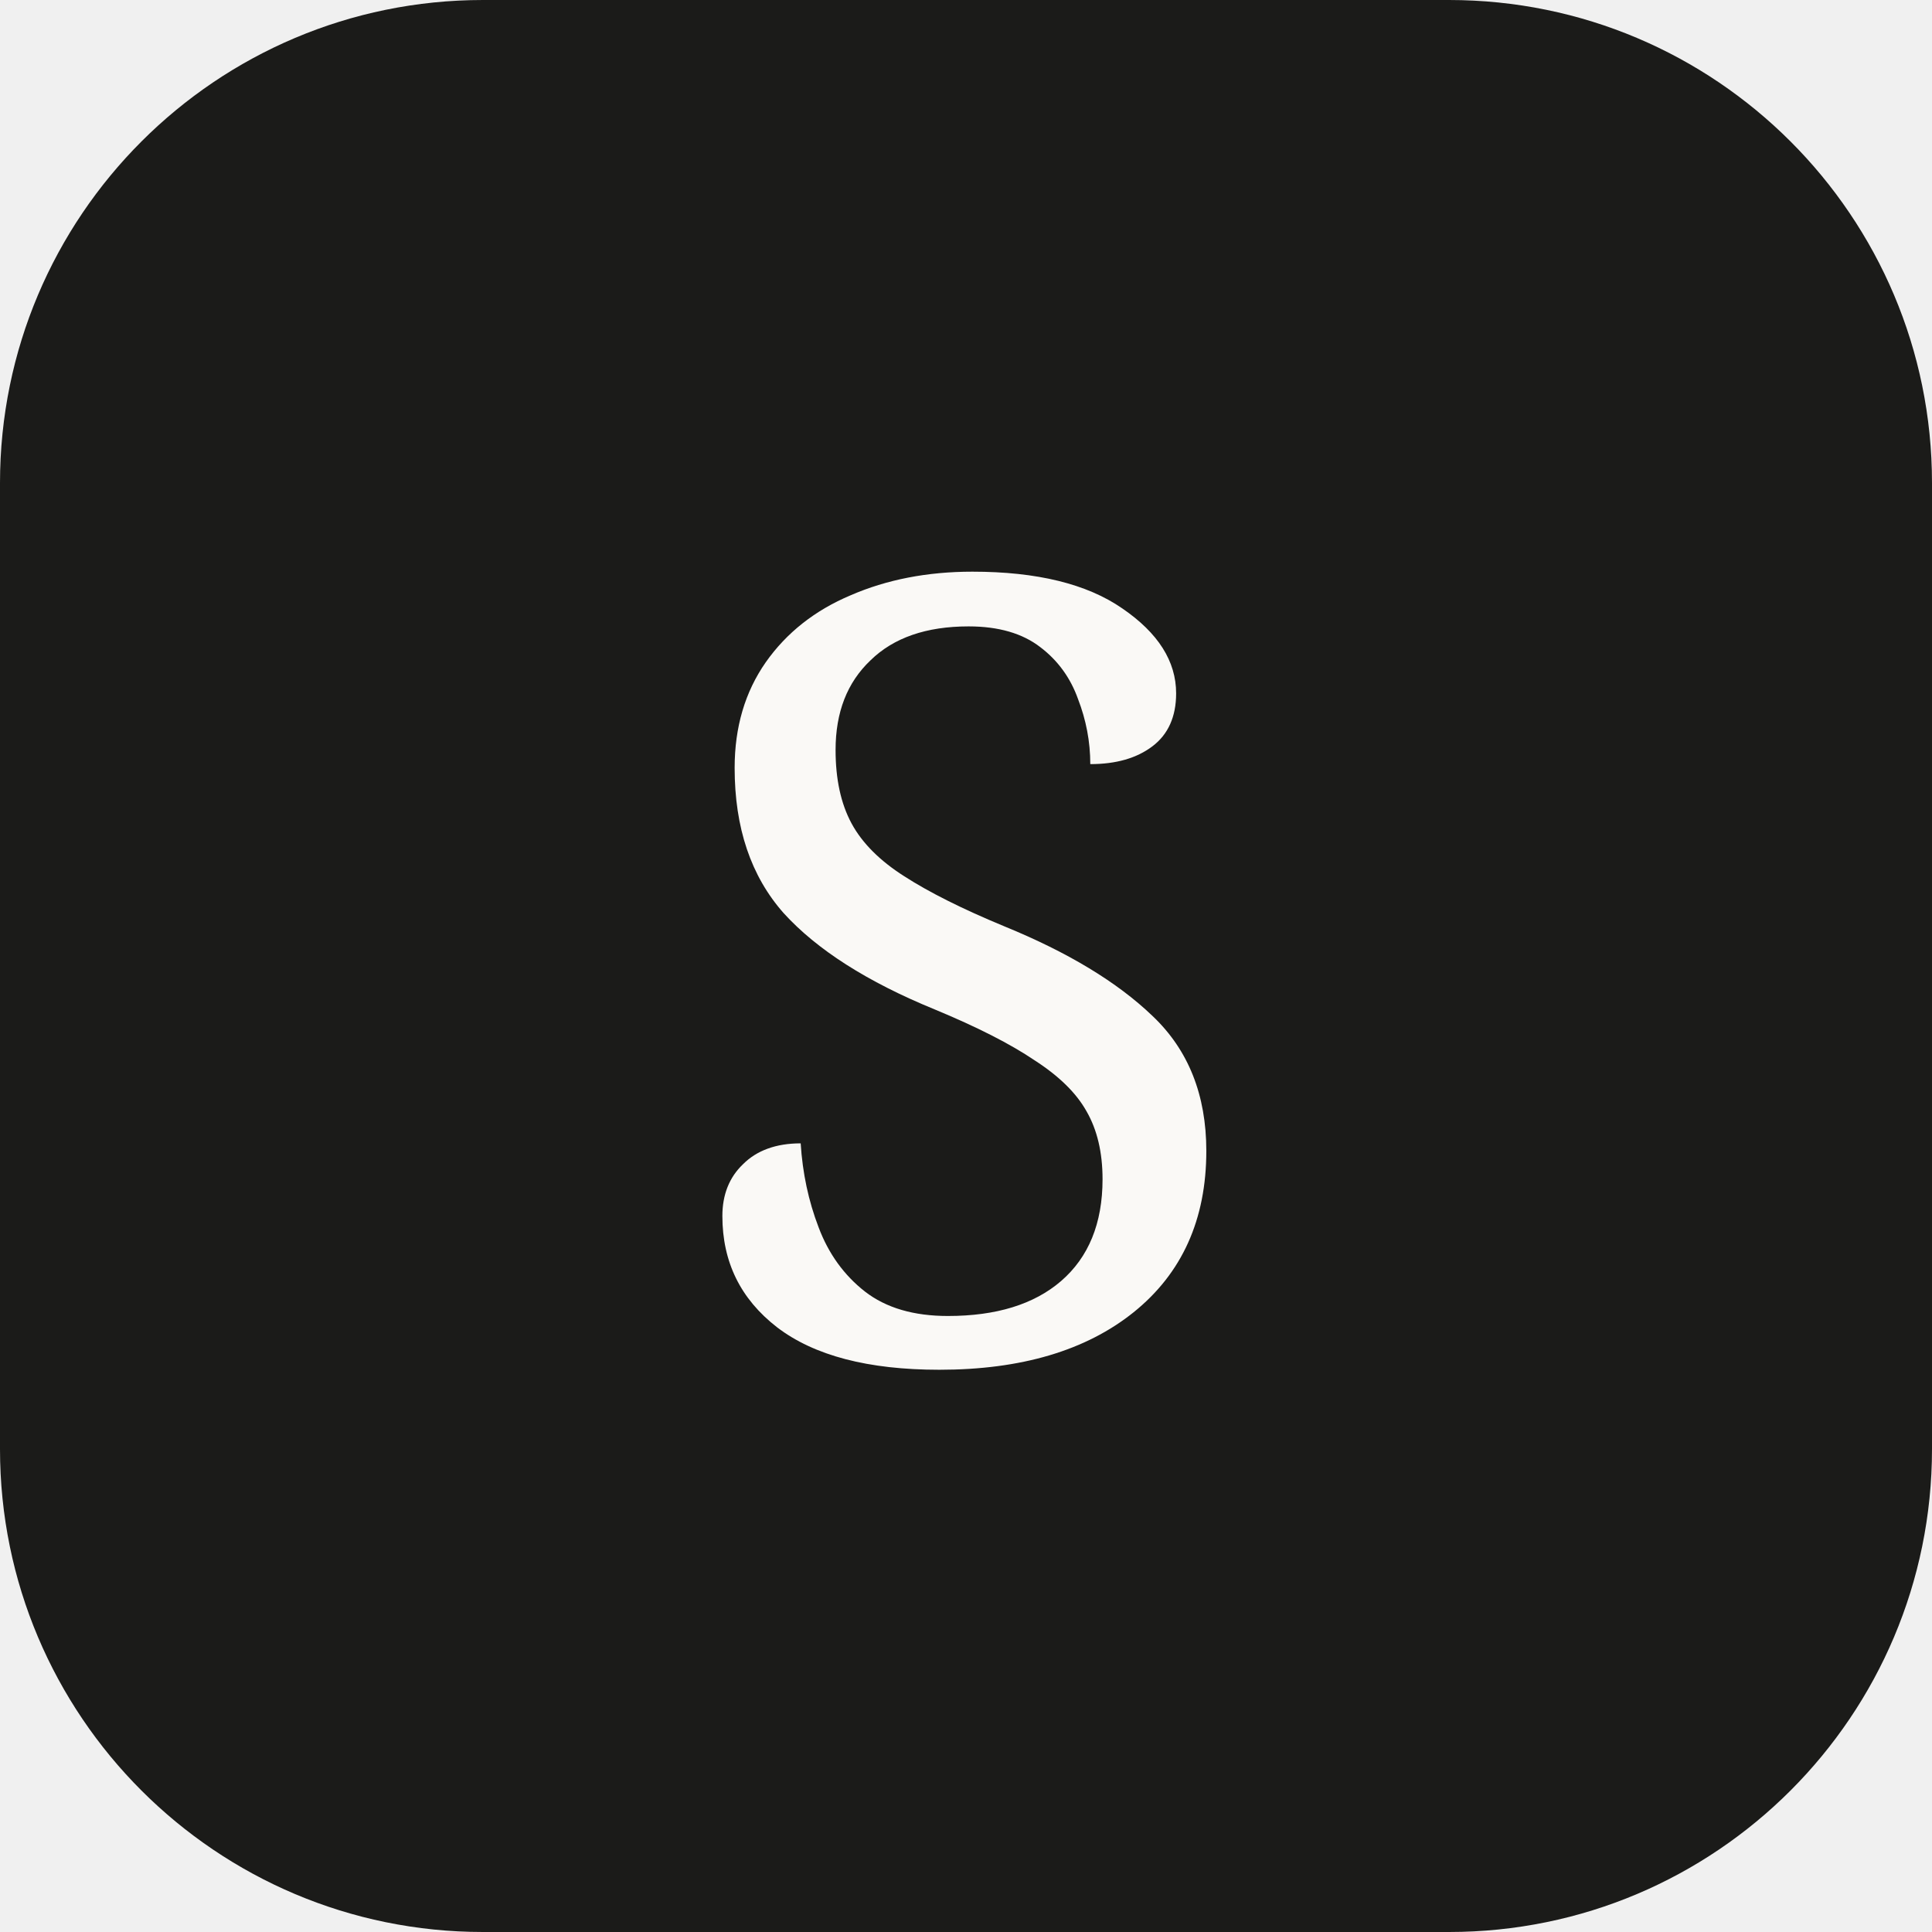
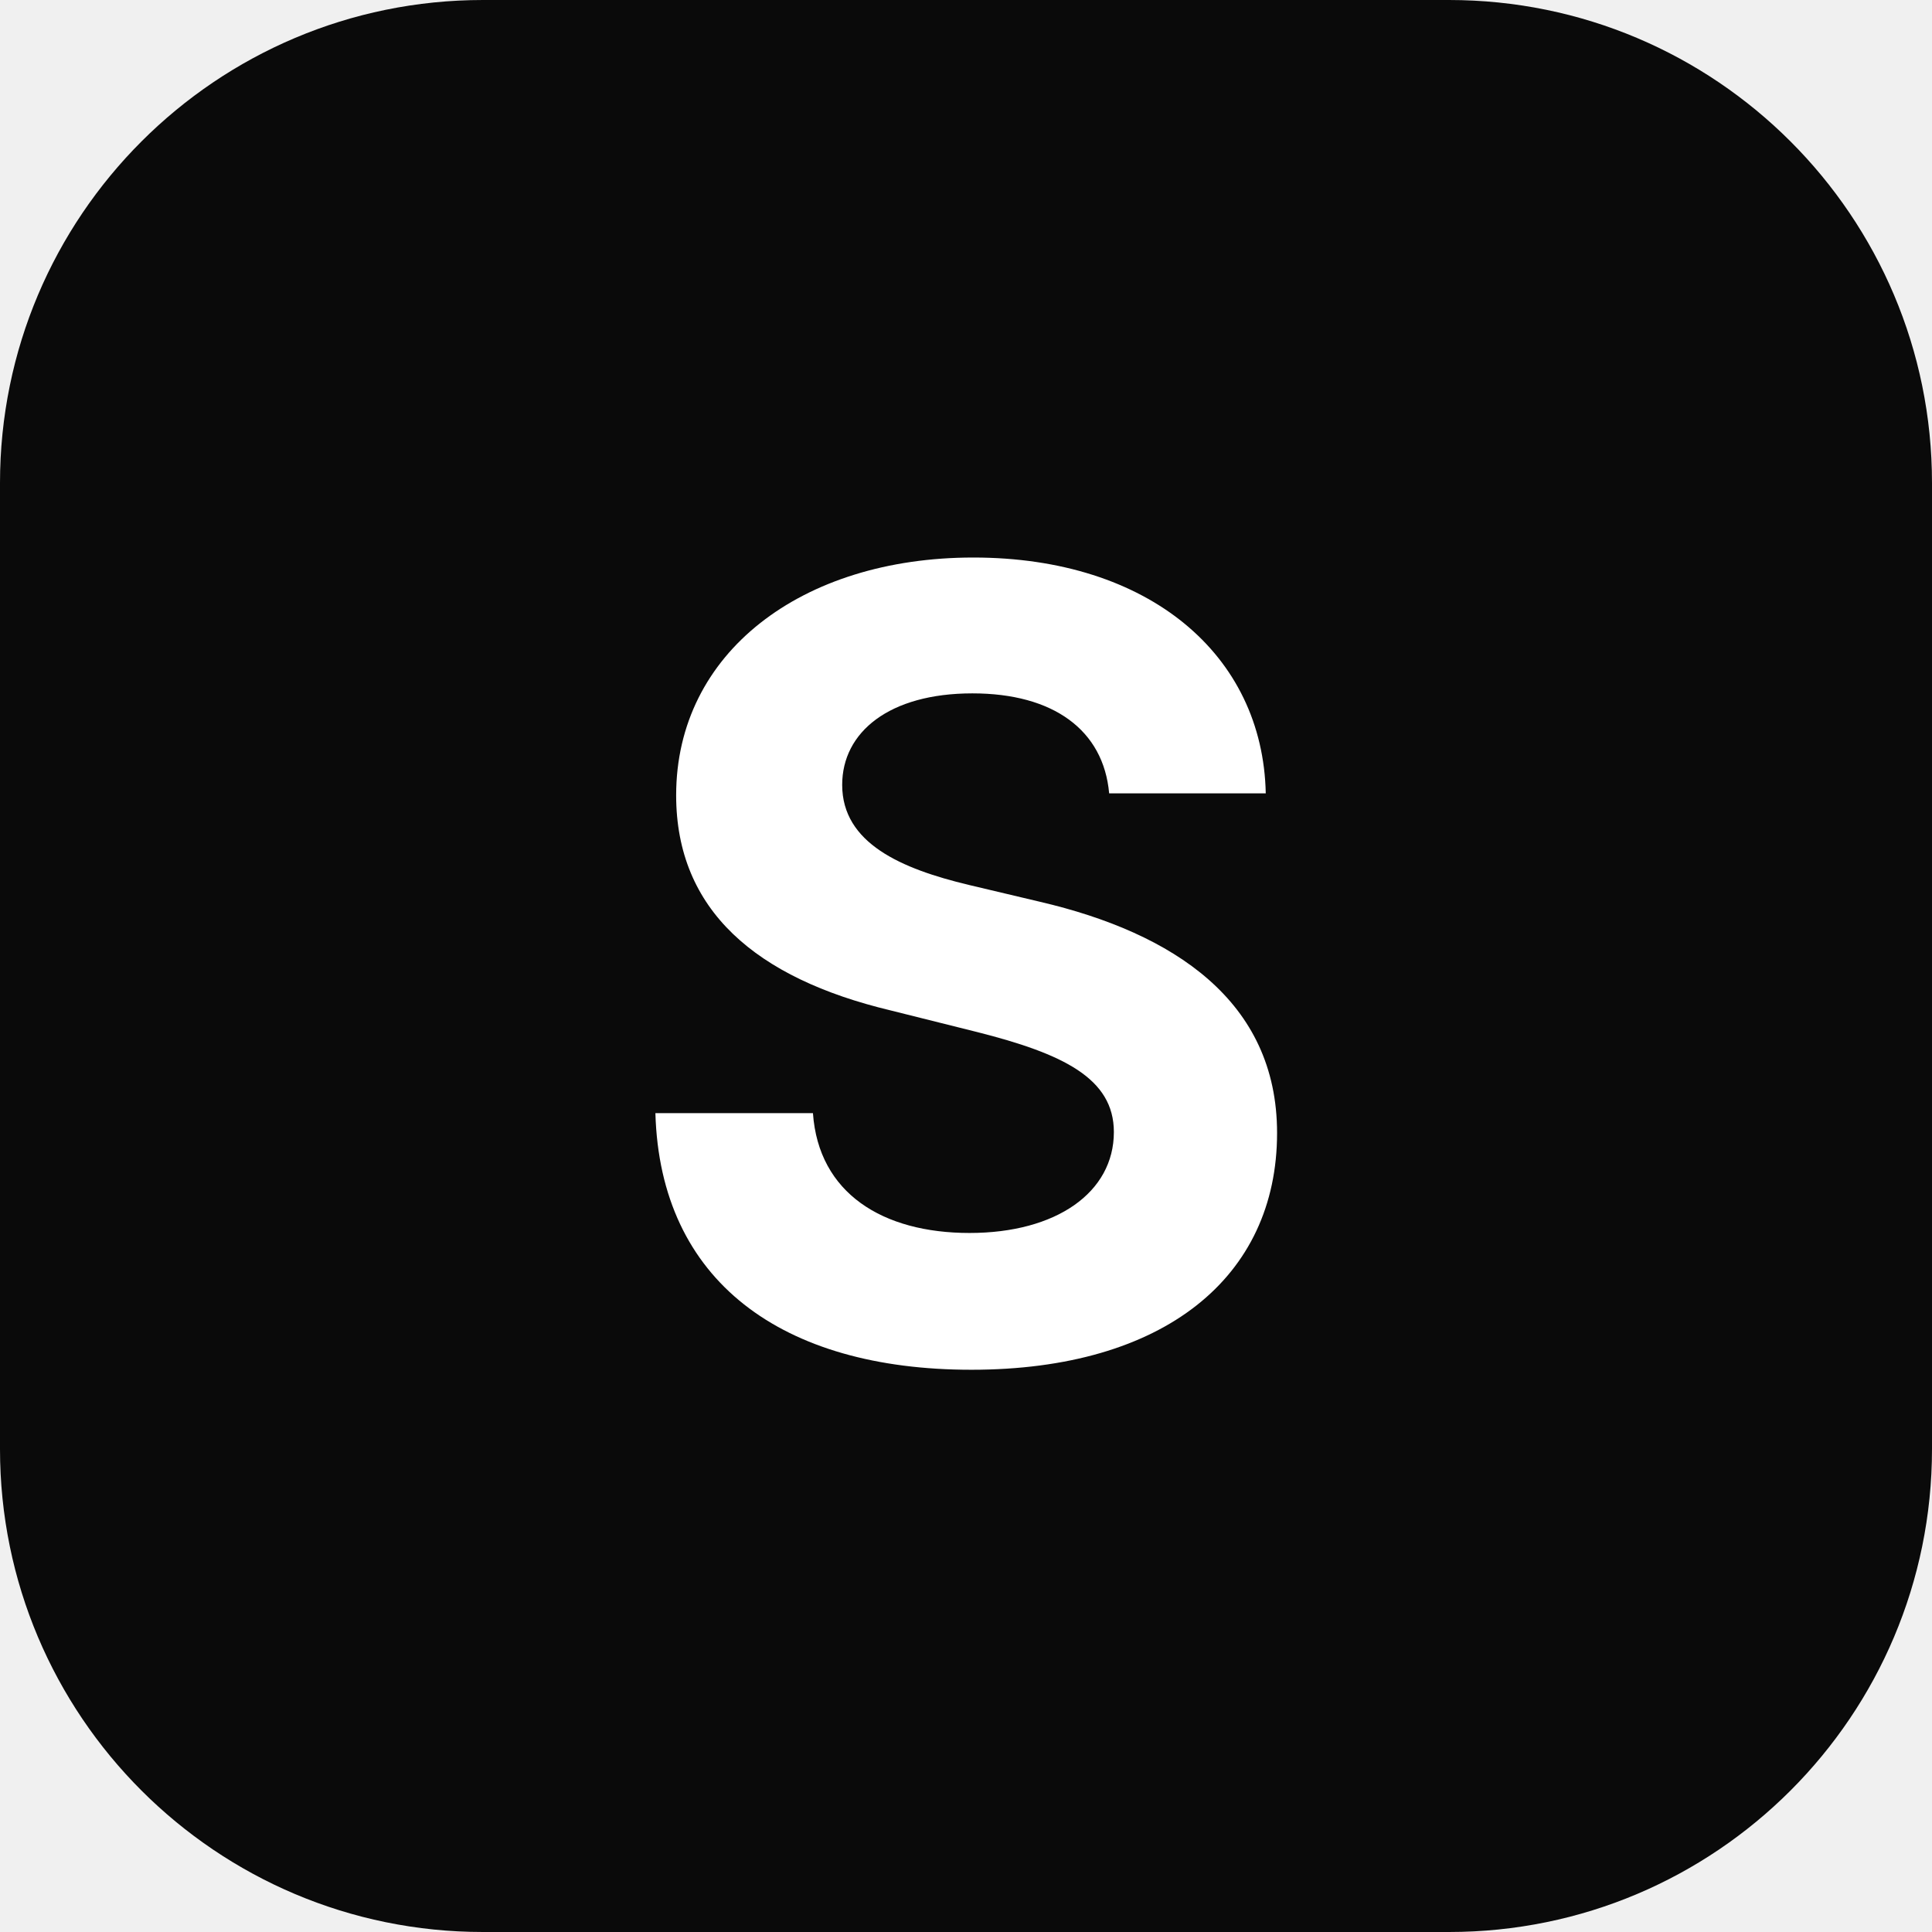
<svg xmlns="http://www.w3.org/2000/svg" viewBox="0 0 32 32">
-   <rect width="32" height="32" rx="8" fill="#1b1b19" />
-   <text x="16" y="22.5" text-anchor="middle" font-family="Georgia, serif" font-size="18" fill="#faf9f6">S</text>
+   <rect width="32" height="32" rx="8" fill="#0a0a0a" />
+   <text x="16" y="22.5" text-anchor="middle" font-family="Inter, system-ui, sans-serif" font-weight="700" font-size="18" fill="#ffffff">S</text>
</svg>
